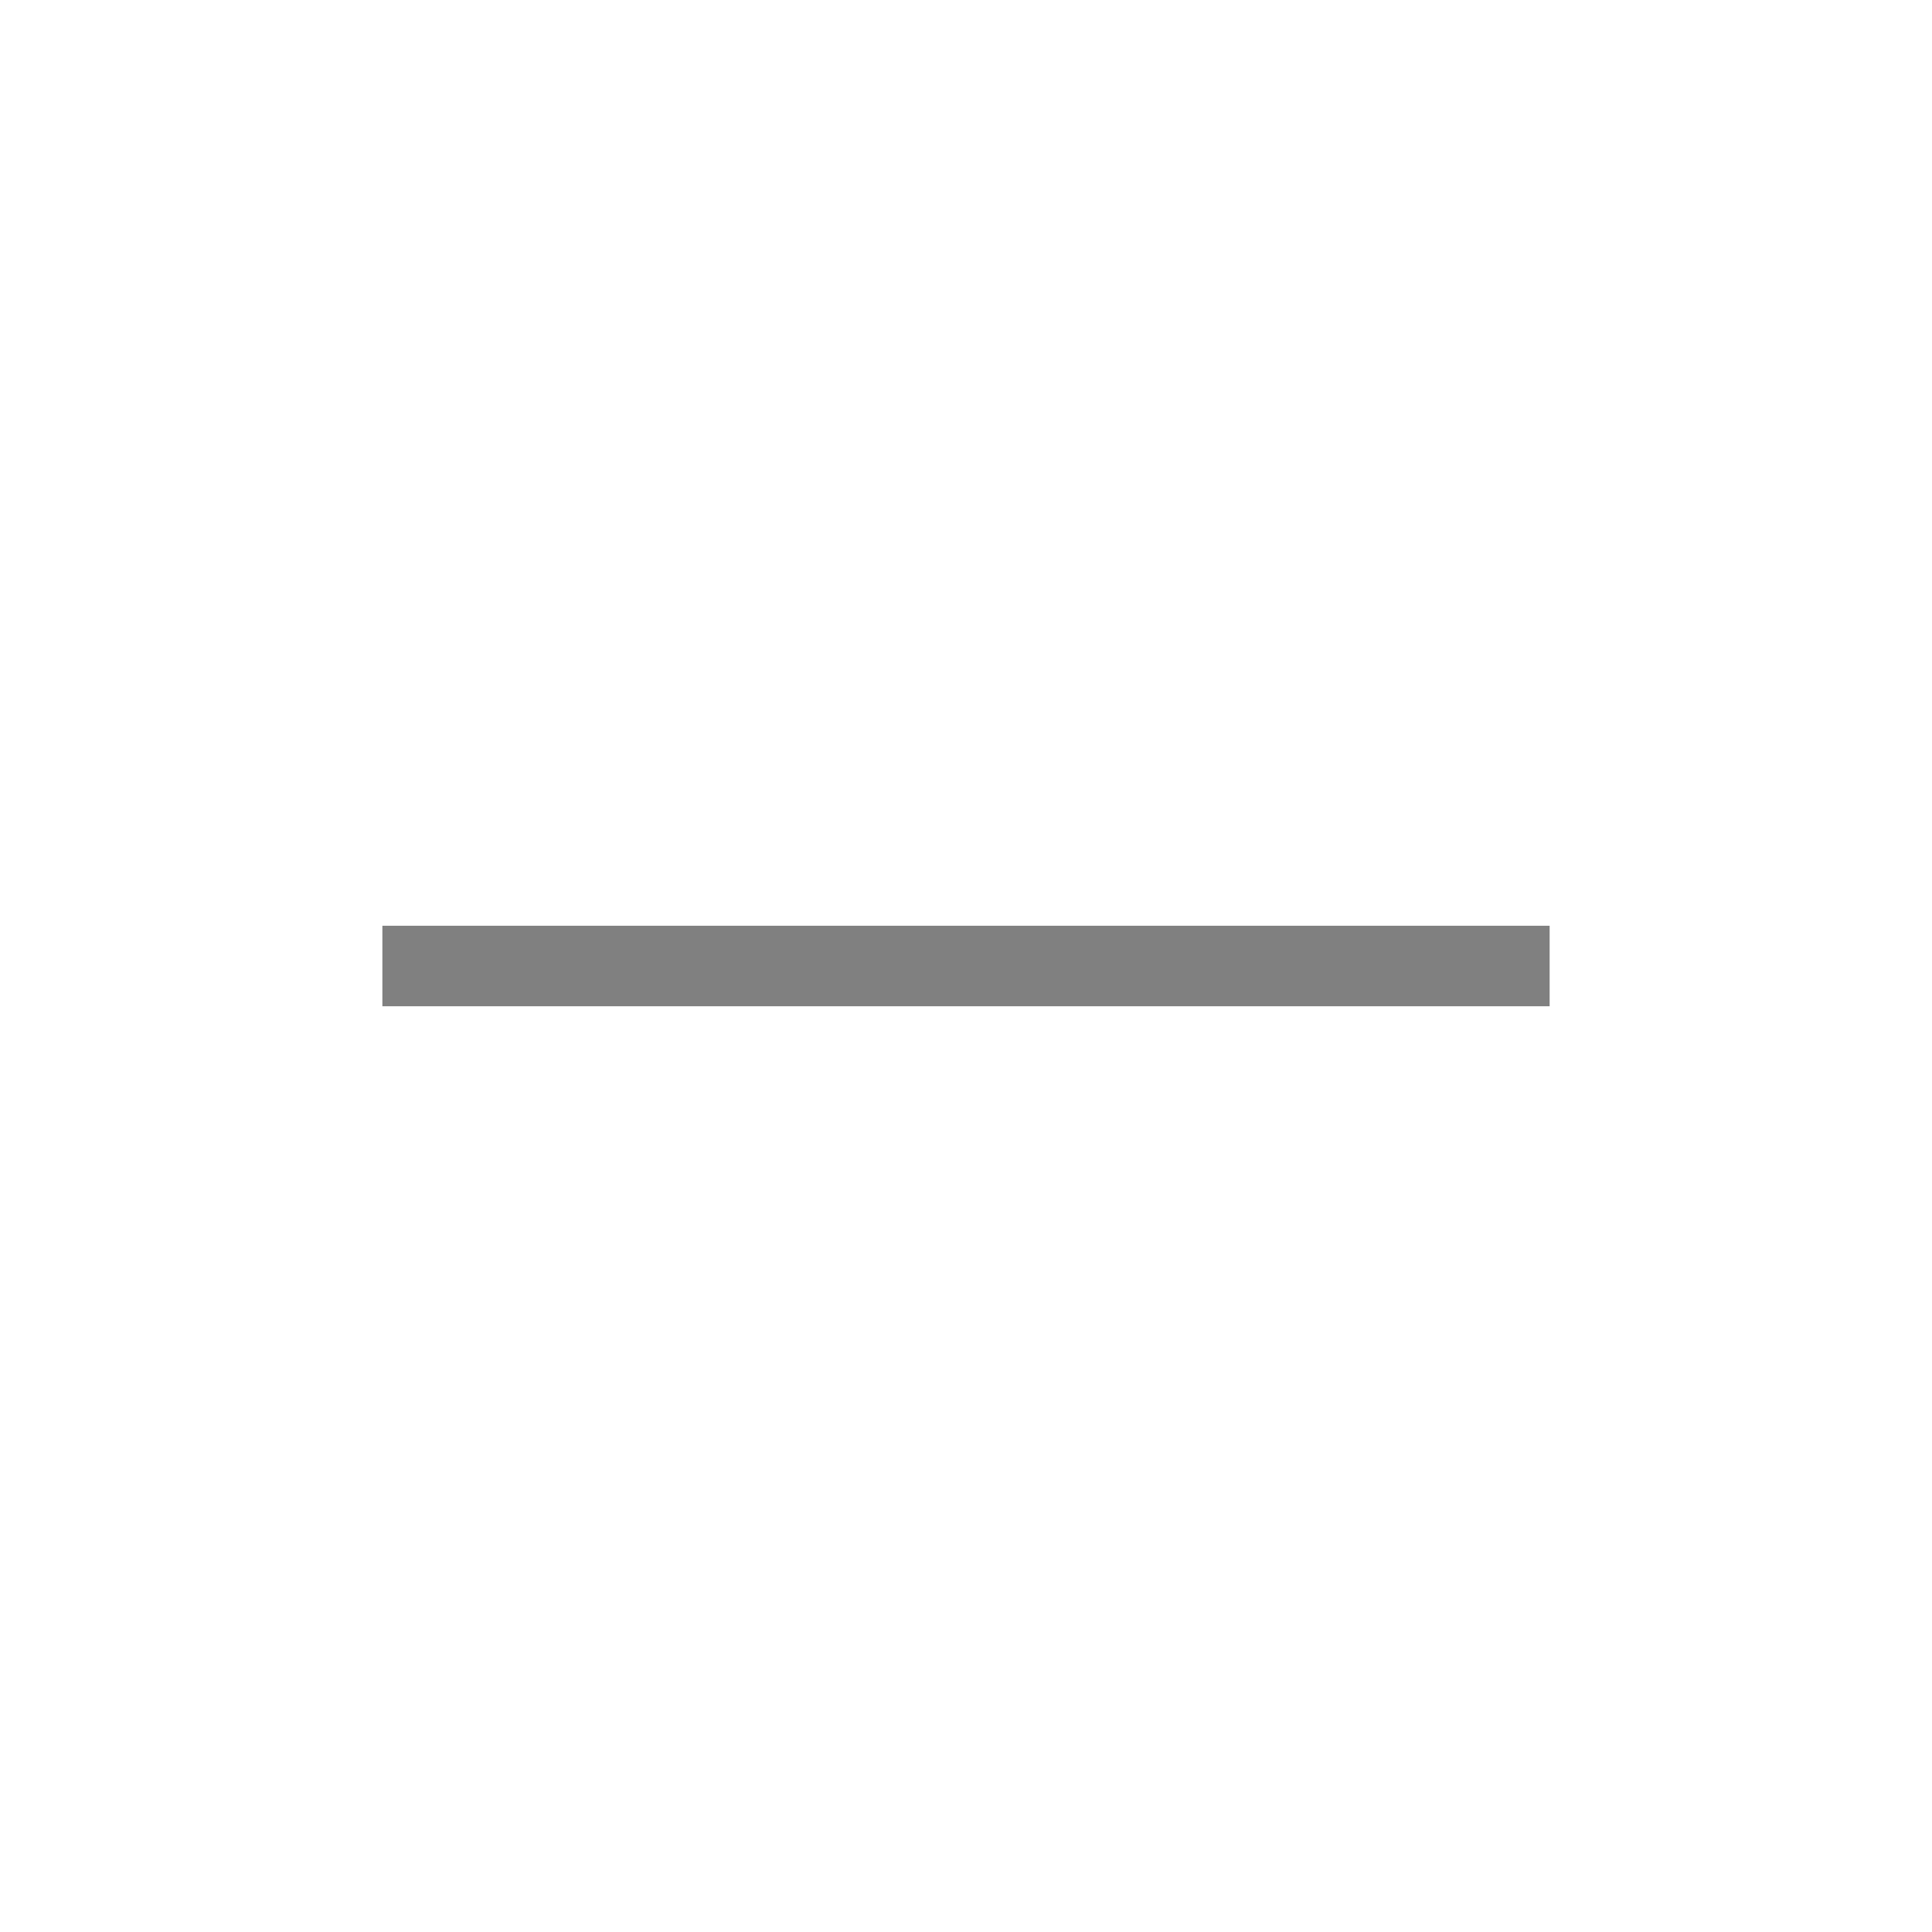
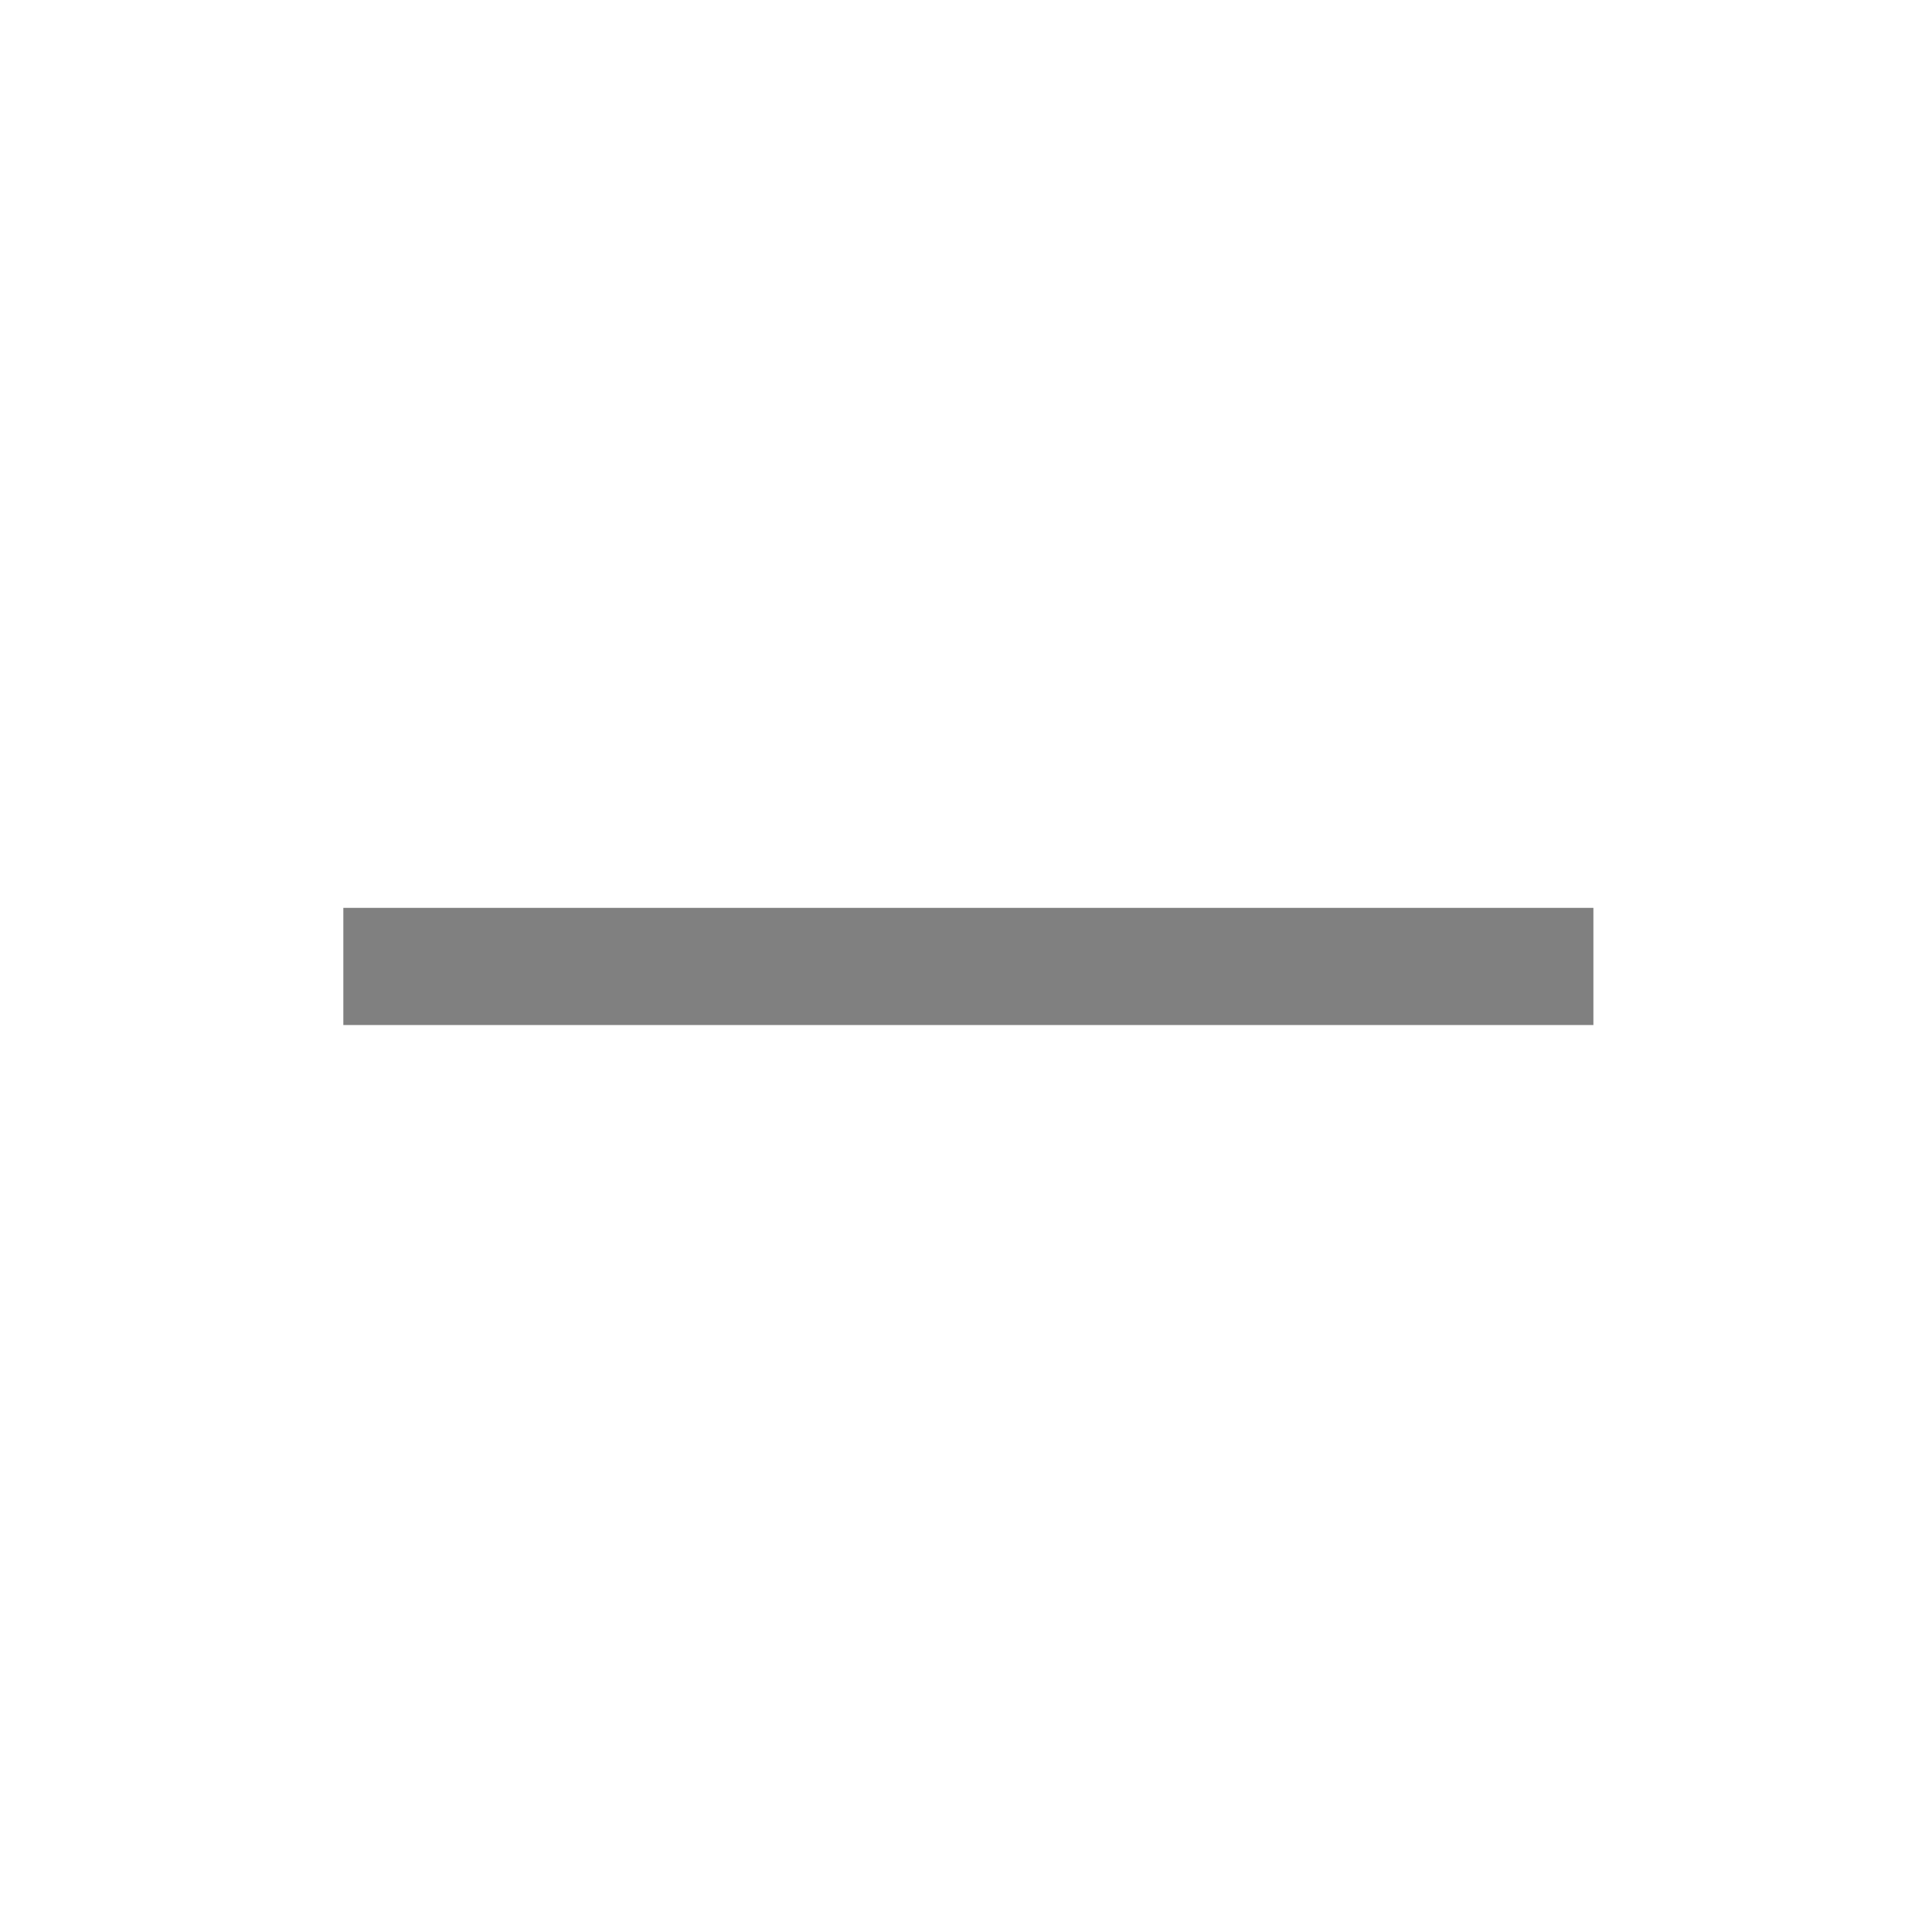
- <svg xmlns="http://www.w3.org/2000/svg" width="96" height="96" id="svg4874" version="1.1" viewBox="0 0 96 96">
-   <defs id="defs4876" />
-   <g id="layer1" transform="translate(67.85715,-78.50504)">
-     <g transform="matrix(0,-1,-1,0,373.5051,516.505)" id="g4845" style="display:inline">
-       <g transform="matrix(-0.9996045,0,0,1,575.943,-611)" id="g4778">
-         <g transform="matrix(-1,0,0,1,576,611)" id="g4780" style="display:inline">
-           <rect style="color:#000000;display:inline;overflow:visible;visibility:visible;fill:none;stroke:none;stroke-width:4;marker:none;enable-background:accumulate" id="rect4782" width="96.038" height="96" x="-438.002" y="345.362" transform="scale(-1,1)" />
-           <rect transform="scale(-1,1)" y="364.362" x="-391.984" height="58" width="4.002" id="rect1714" style="color:#000000;display:inline;overflow:visible;visibility:visible;fill:#808080;fill-opacity:1;fill-rule:nonzero;stroke:none;stroke-width:7.5;marker:none;enable-background:accumulate" />
-         </g>
-       </g>
-     </g>
+ <svg xmlns="http://www.w3.org/2000/svg" width="96mm" height="96mm" viewBox="0 0 340.157 340.157" id="svg3623" version="1.1">
+   <defs id="defs3625" />
+   <g id="layer1" transform="matrix(0.8803683,0,0,0.6877085,16.43134,-436.6505)">
+     <path style="fill:#808080;fill-opacity:1" d="m 50,867.362 250,0 0,30 -250,0 z" id="rect3651" />
+     <path style="fill:#808080;fill-opacity:1" d="m 50.178,170.241 0,-14.75 124.75,0 124.75,0 0,14.75 0,14.75 -124.75,0 -124.75,0 0,-14.75 z" id="path3654" transform="translate(0,712.2047)" />
  </g>
</svg>
